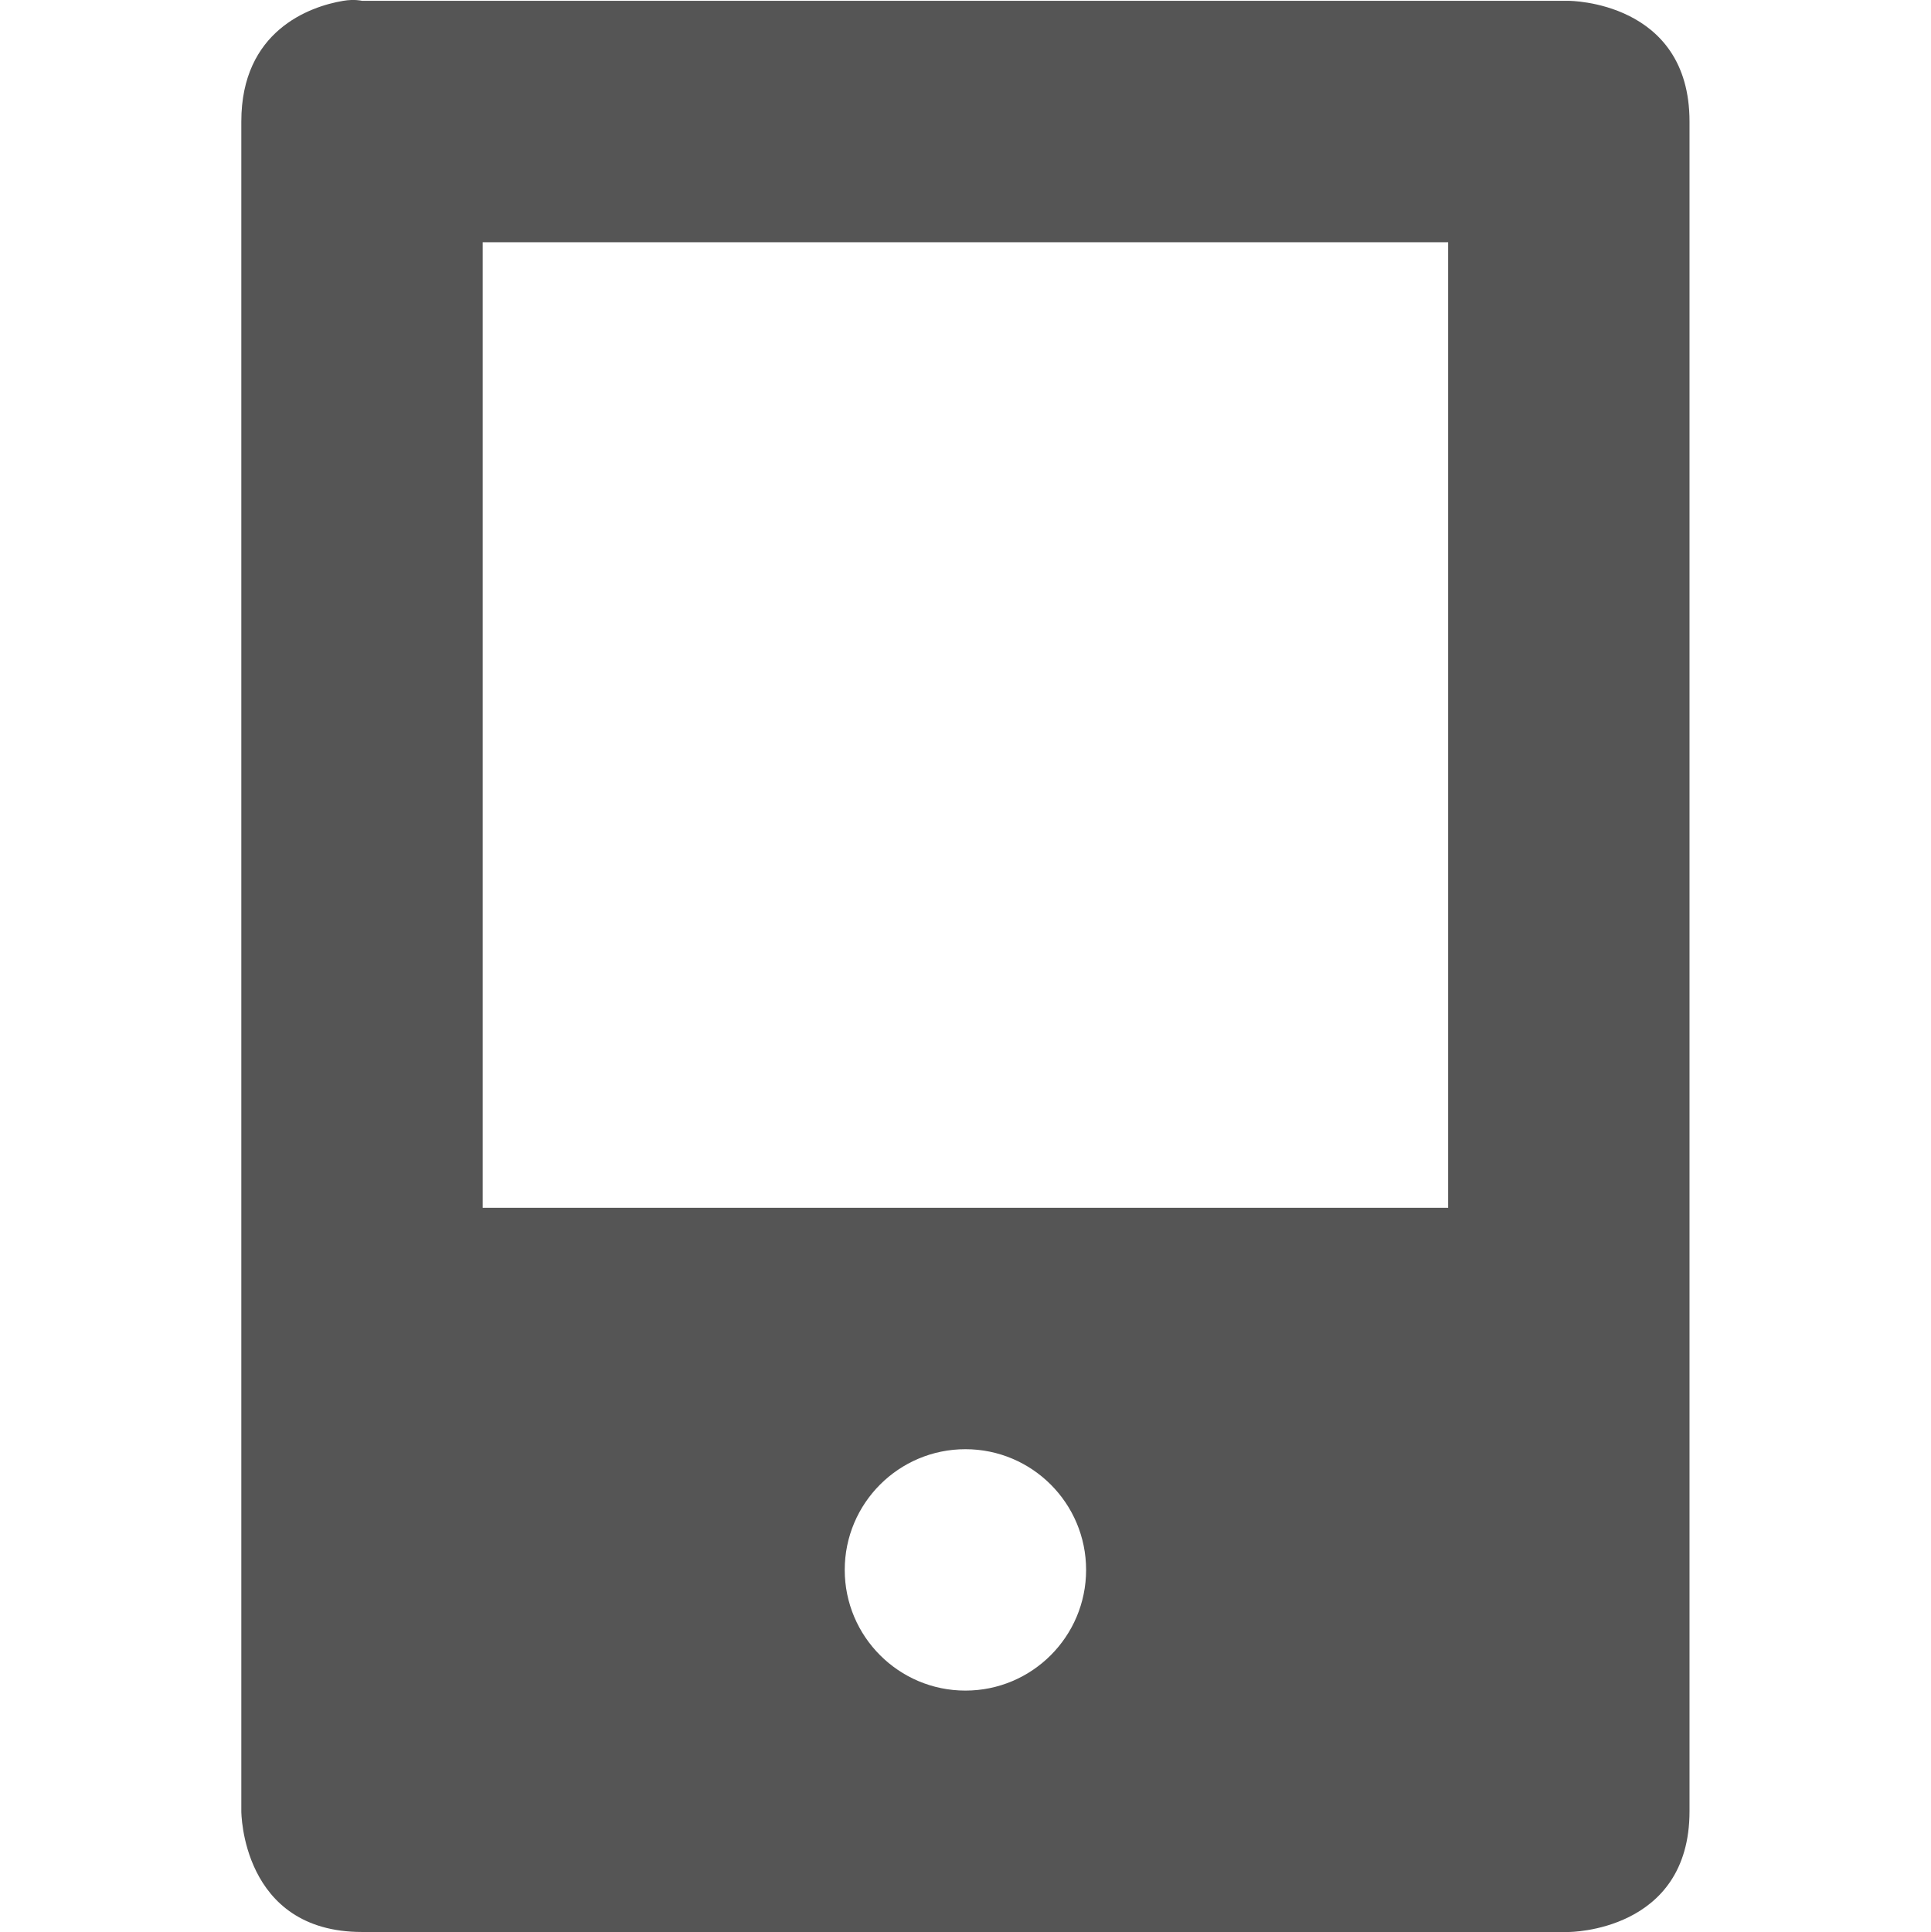
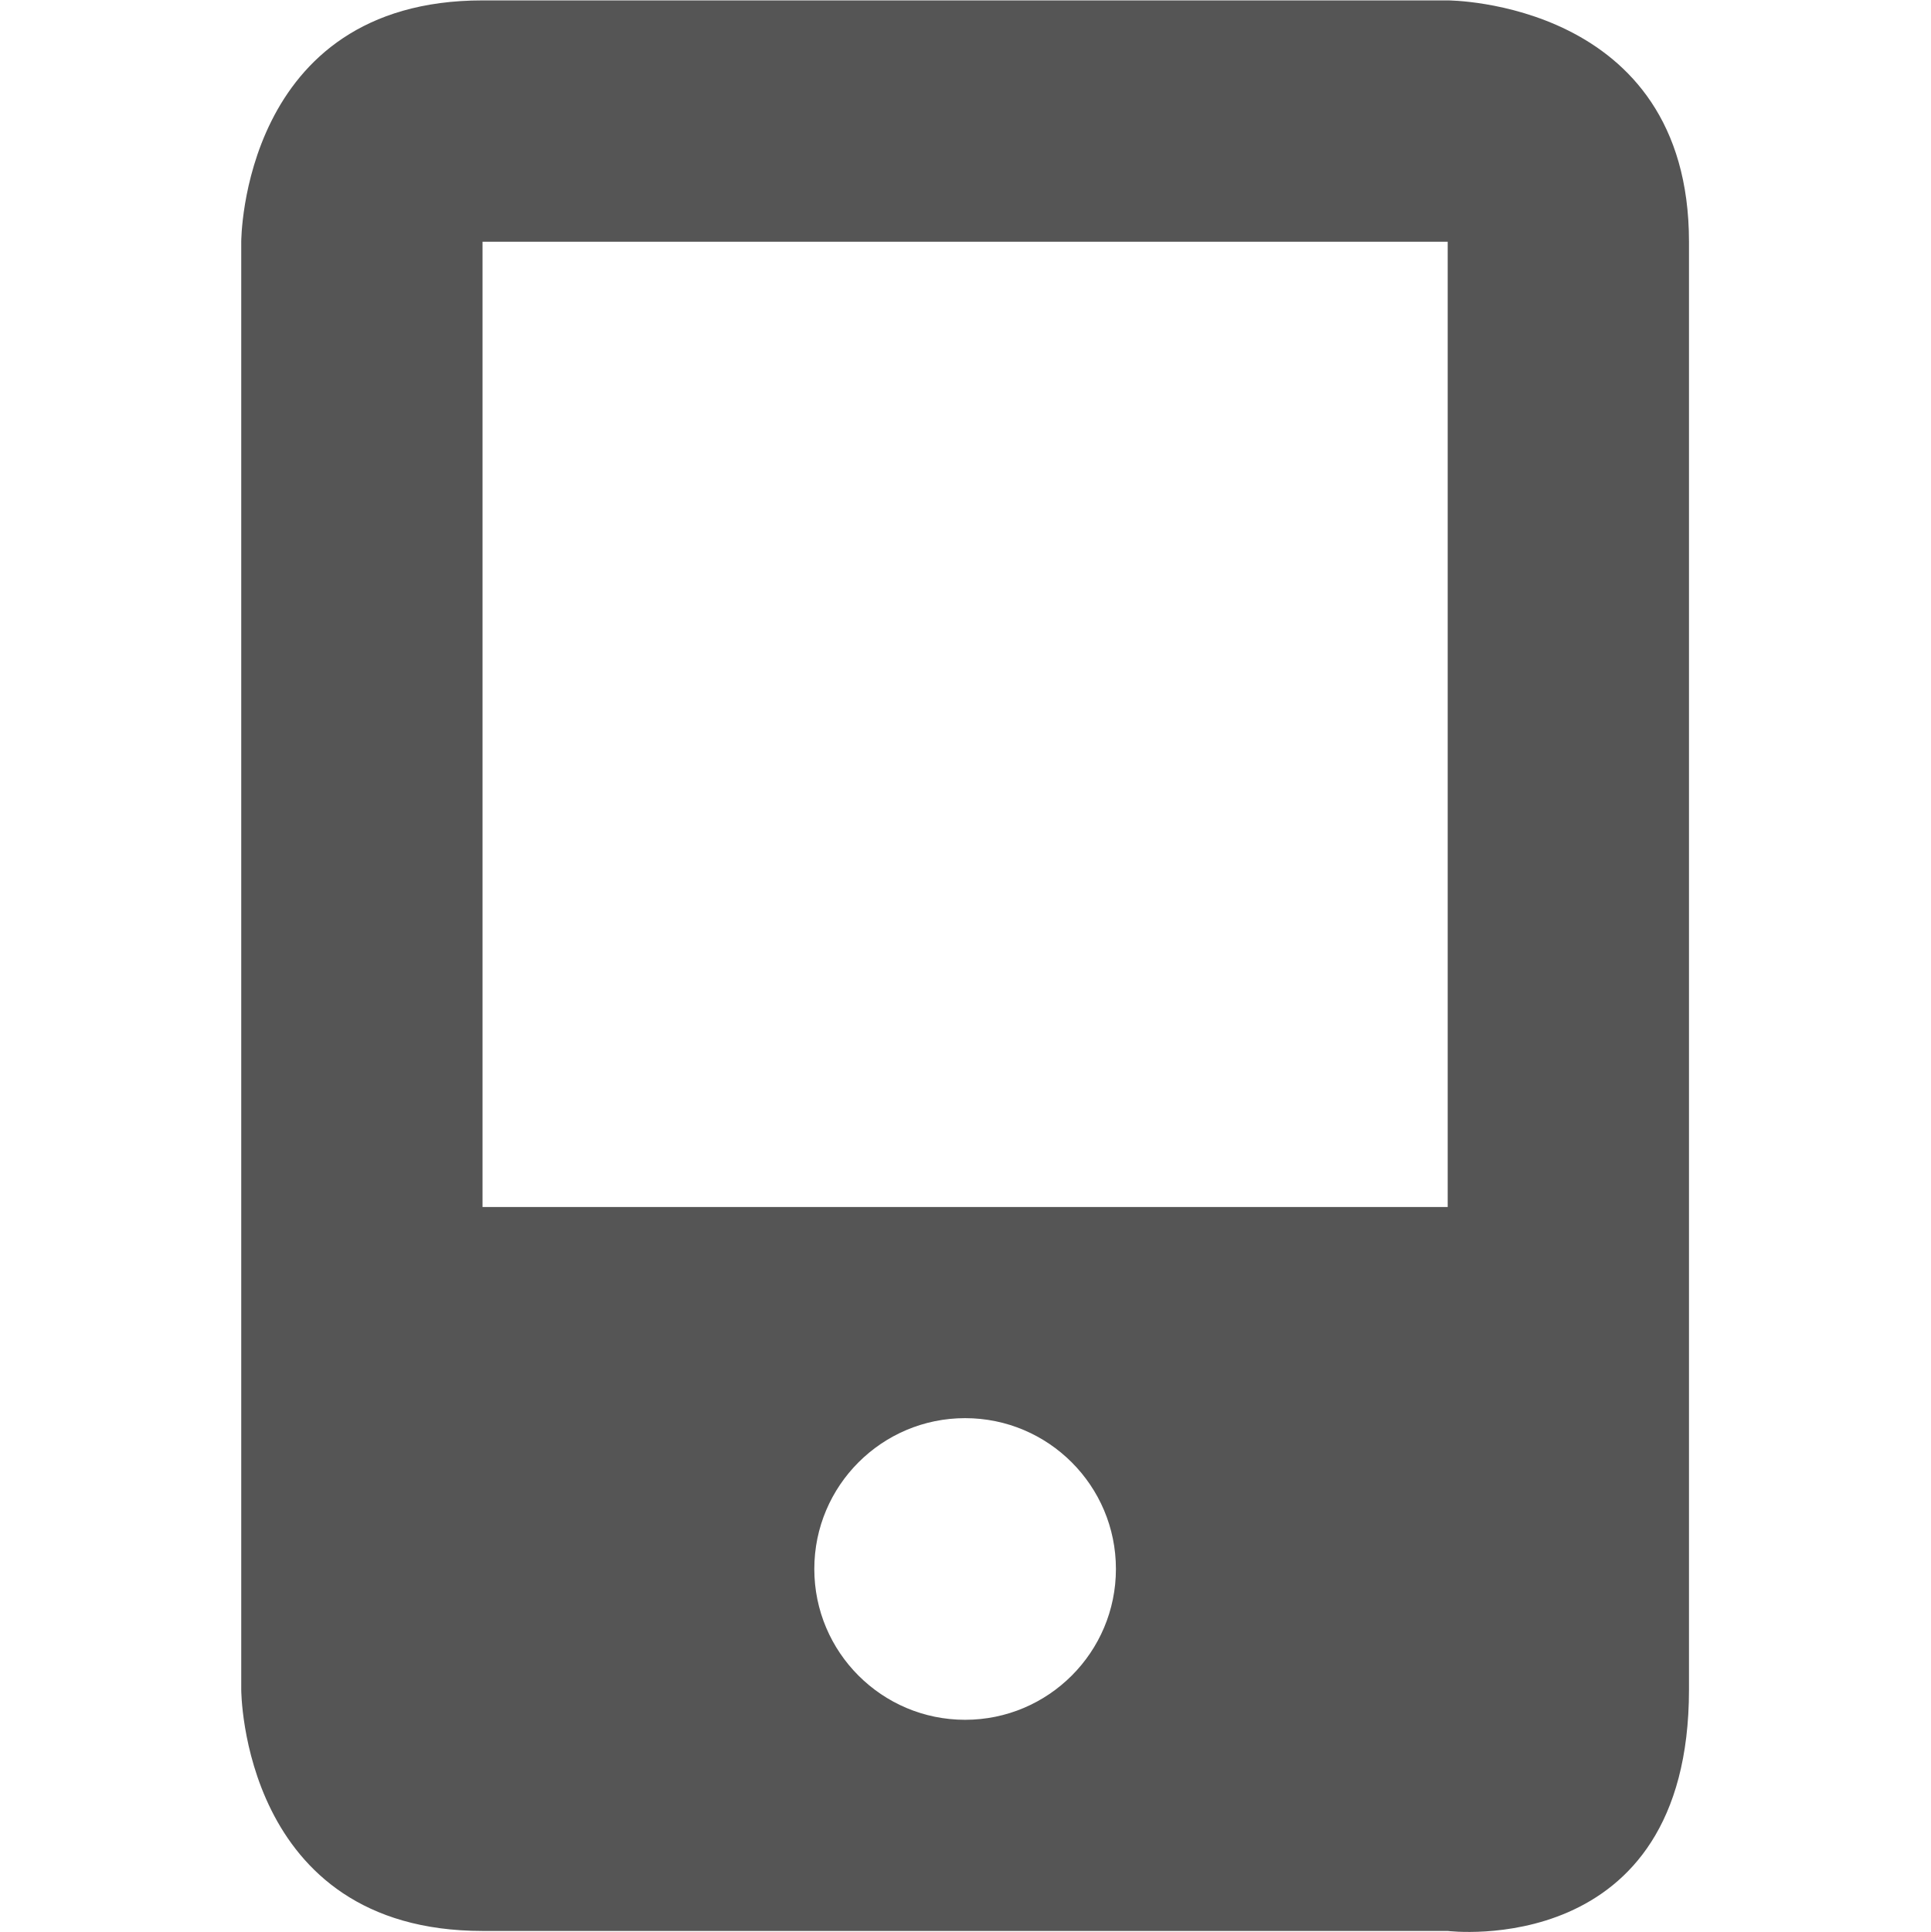
- <svg xmlns="http://www.w3.org/2000/svg" xmlns:ns1="http://www.openswatchbook.org/uri/2009/osb" height="16.007" id="svg7384" style="enable-background:new" version="1.1" width="16">
+ <svg xmlns="http://www.w3.org/2000/svg" xmlns:ns1="http://www.openswatchbook.org/uri/2009/osb" height="16.012" id="svg7384" style="enable-background:new" version="1.1" width="16">
  <defs id="defs7386">
    <linearGradient id="linearGradient5606" ns1:paint="solid">
      <stop id="stop5608" offset="0" style="stop-color:#000000;stop-opacity:1;" />
    </linearGradient>
    <filter id="filter7554" style="color-interpolation-filters:sRGB">
      <feBlend id="feBlend7556" in2="BackgroundImage" mode="darken" />
    </filter>
  </defs>
-   <g id="layer9" style="display:inline" transform="translate(-265.0004,139.0069)" />
-   <g id="layer10" style="display:inline;filter:url(#filter7554)" transform="translate(-265.0004,139.0069)">
-     <path d="m 267.844,-139 c -0.281,0.047 -0.844,0.25 -0.844,1 l 0,14 c 0,0 0,1 1,1 l 10,0 c 0,0 1,0 1,-1 l 0,-14 c 0,-1 -1,-1 -1,-1 l -10,0 c 0,0 -0.062,-0.016 -0.156,0 z m 1.156,2 8,0 0,8 -8,0 z m 4,10 c 0.552,0 1,0.448 1,1 0,0.552 -0.448,1 -1,1 -0.552,0 -1,-0.448 -1,-1 0,-0.552 0.448,-1 1,-1 z" id="path5124" style="fill:#555555;fill-opacity:1;stroke:none" />
+   <g id="layer9" style="display:inline" transform="translate(-325.0004,119.0033)" />
+   <g id="layer10" style="display:inline;filter:url(#filter7554)" transform="translate(-325.0004,119.0033)">
+     <path d="m 327,-117 0,12 c 0,0 0,2 2,2 l 8,0 c 0,0 2,0.25 2,-2 l 0,-12 c 0,-2 -2,-2 -2,-2 l -8,0 c -2,0 -2,2 -2,2 z m 2,0 8,0 0,8 -8,0 z m 4,9.75 c 0.69,0 1.25,0.56 1.25,1.25 0,0.69 -0.56,1.25 -1.25,1.25 -0.69,0 -1.25,-0.56 -1.25,-1.25 0,-0.69 0.56,-1.25 1.25,-1.25 z" id="path5124" style="fill:#555555;fill-opacity:1;stroke:none" />
  </g>
-   <g id="layer1" style="display:inline" transform="translate(-24.0002,-477.9931)" />
-   <g id="layer14" style="display:inline" transform="translate(-265.0004,139.0069)" />
-   <g id="layer15" style="display:inline" transform="translate(-265.0004,139.0069)" />
-   <g id="g71291" style="display:inline" transform="translate(-265.0004,139.0069)" />
-   <g id="layer2" style="display:inline" transform="translate(-24.0002,-327.9931)" />
-   <g id="g6058" style="display:inline" transform="translate(-24.0002,-327.9931)" />
-   <g id="layer12" style="display:inline" transform="translate(-265.0004,139.0069)" />
+   <g id="layer1" style="display:inline" transform="translate(-84.0002,-497.9967)" />
+   <g id="layer14" style="display:inline" transform="translate(-325.0004,119.0033)" />
+   <g id="layer15" style="display:inline" transform="translate(-325.0004,119.0033)" />
+   <g id="g71291" style="display:inline" transform="translate(-325.0004,119.0033)" />
+   <g id="layer2" style="display:inline" transform="translate(-84.0002,-347.9967)" />
+   <g id="g6058" style="display:inline" transform="translate(-84.0002,-347.9967)" />
+   <g id="layer12" style="display:inline" transform="translate(-325.0004,119.0033)" />
</svg>
